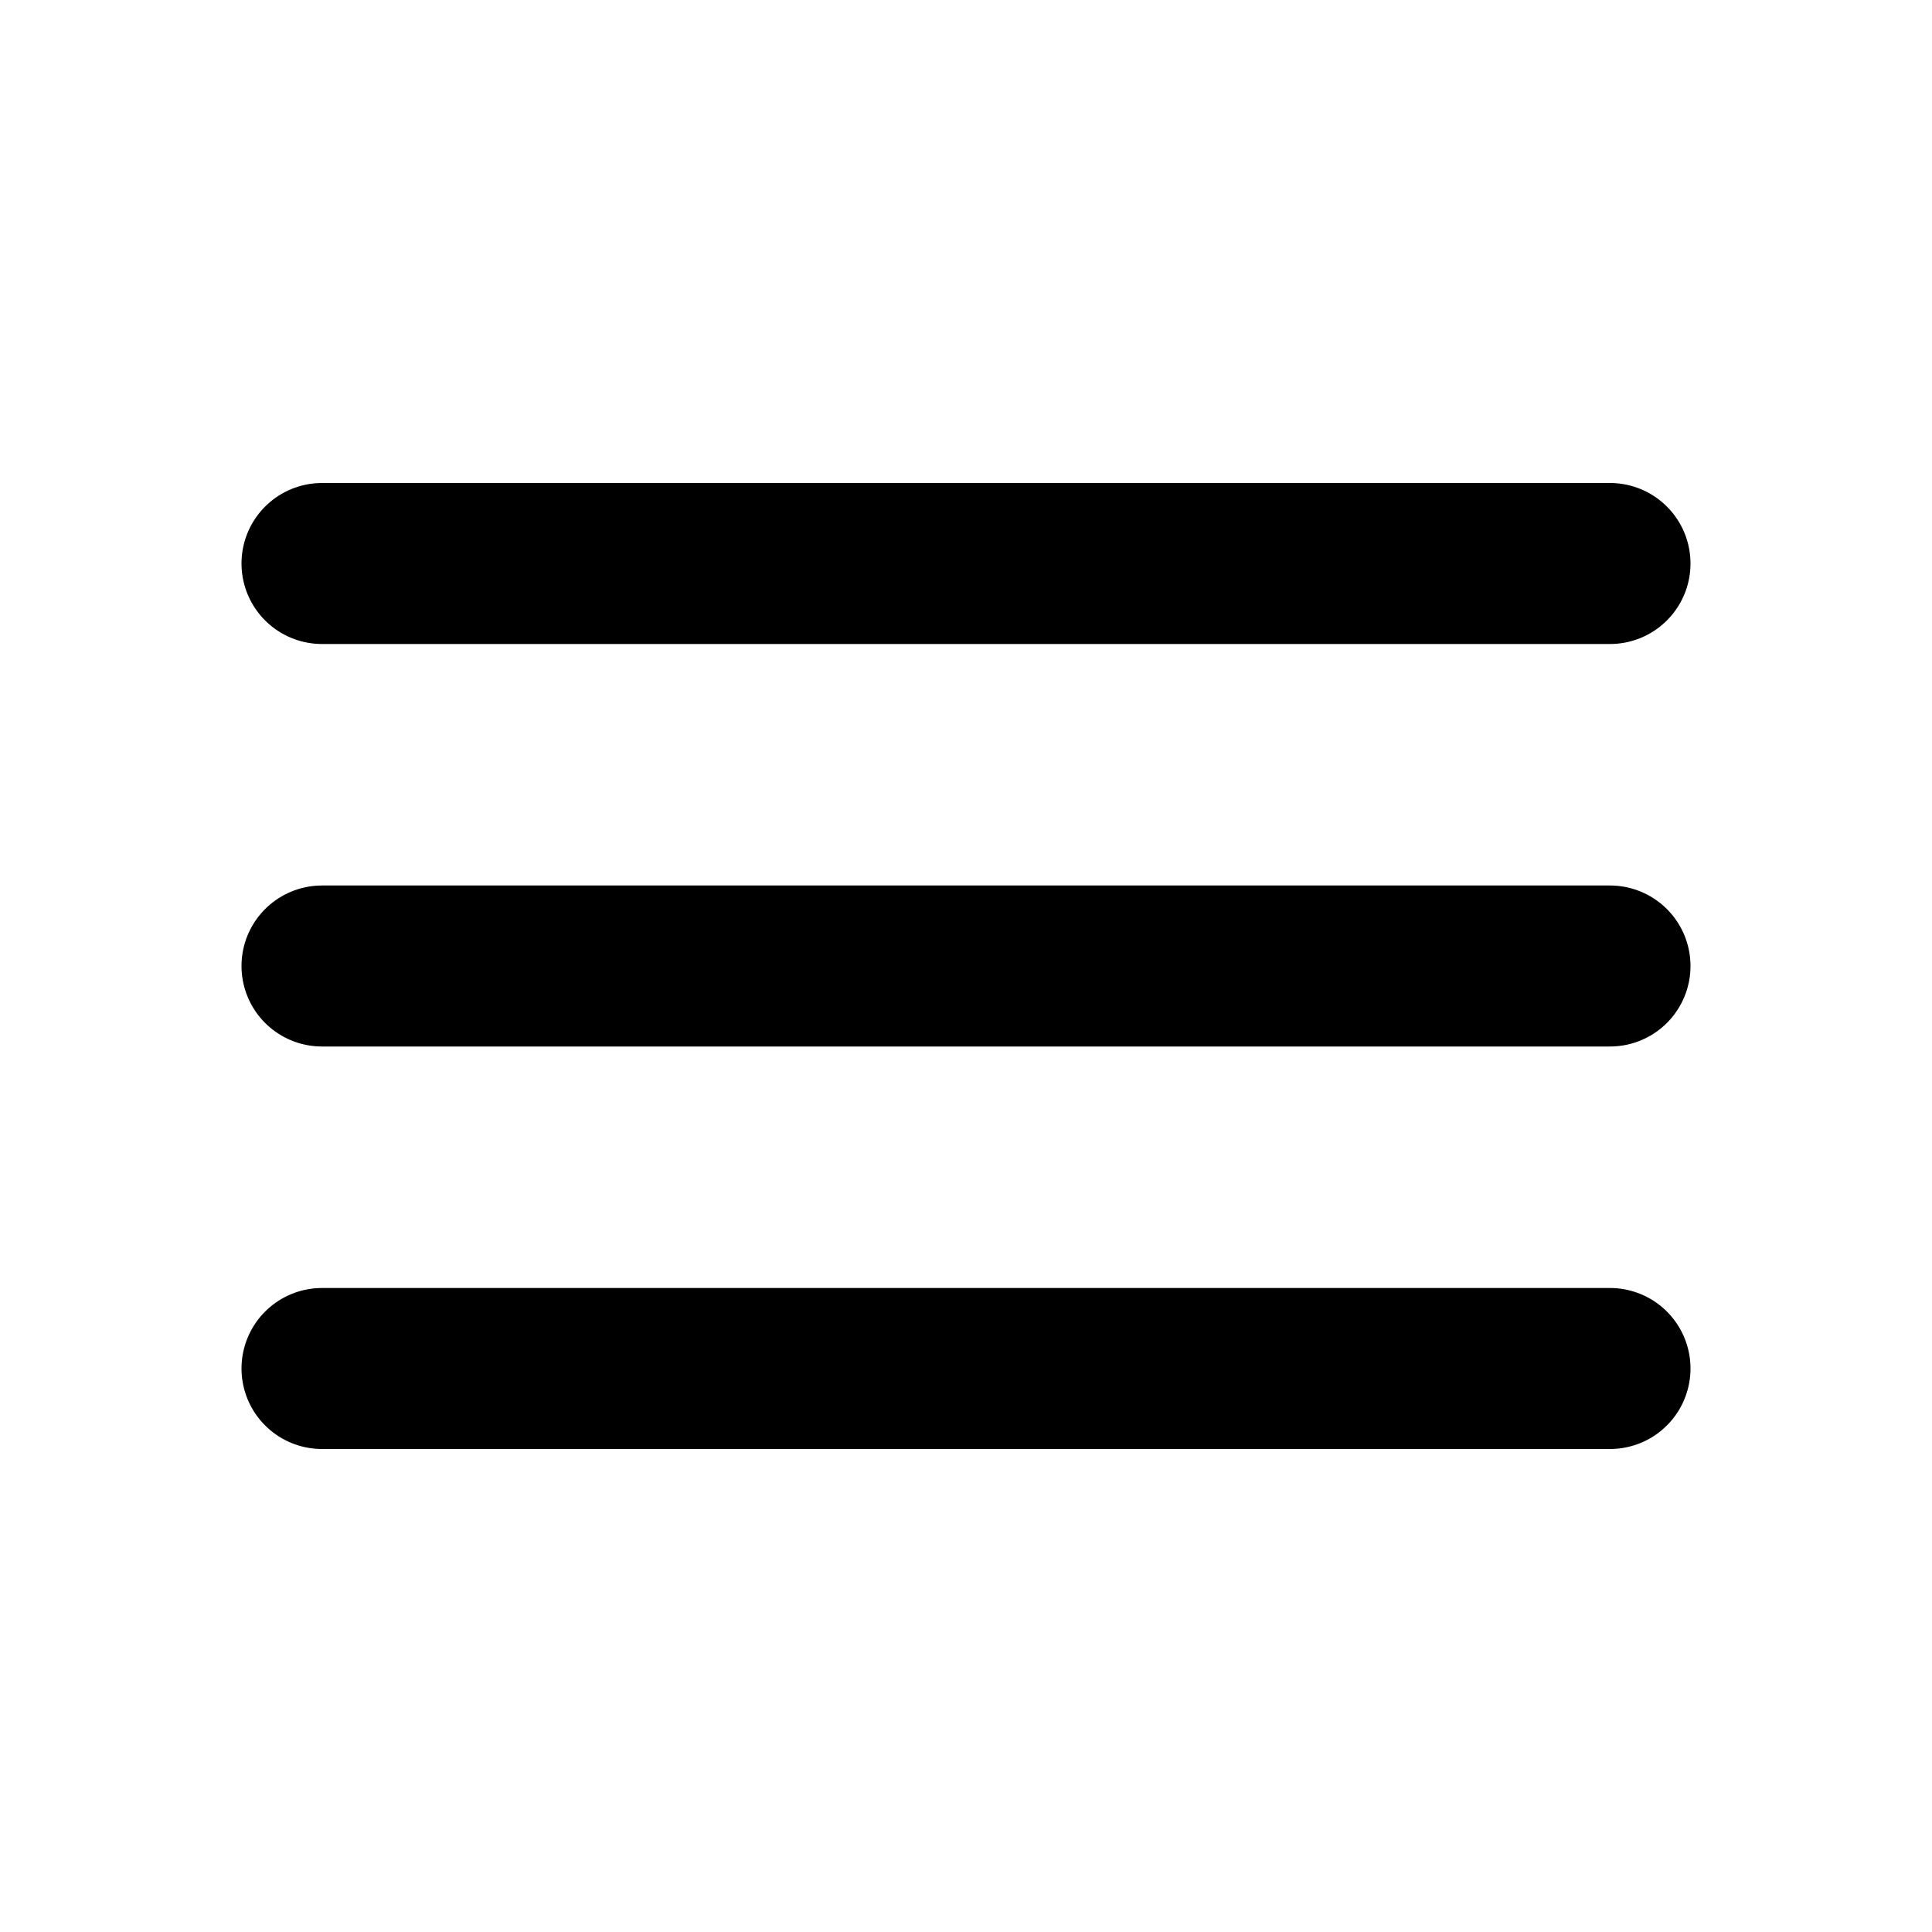
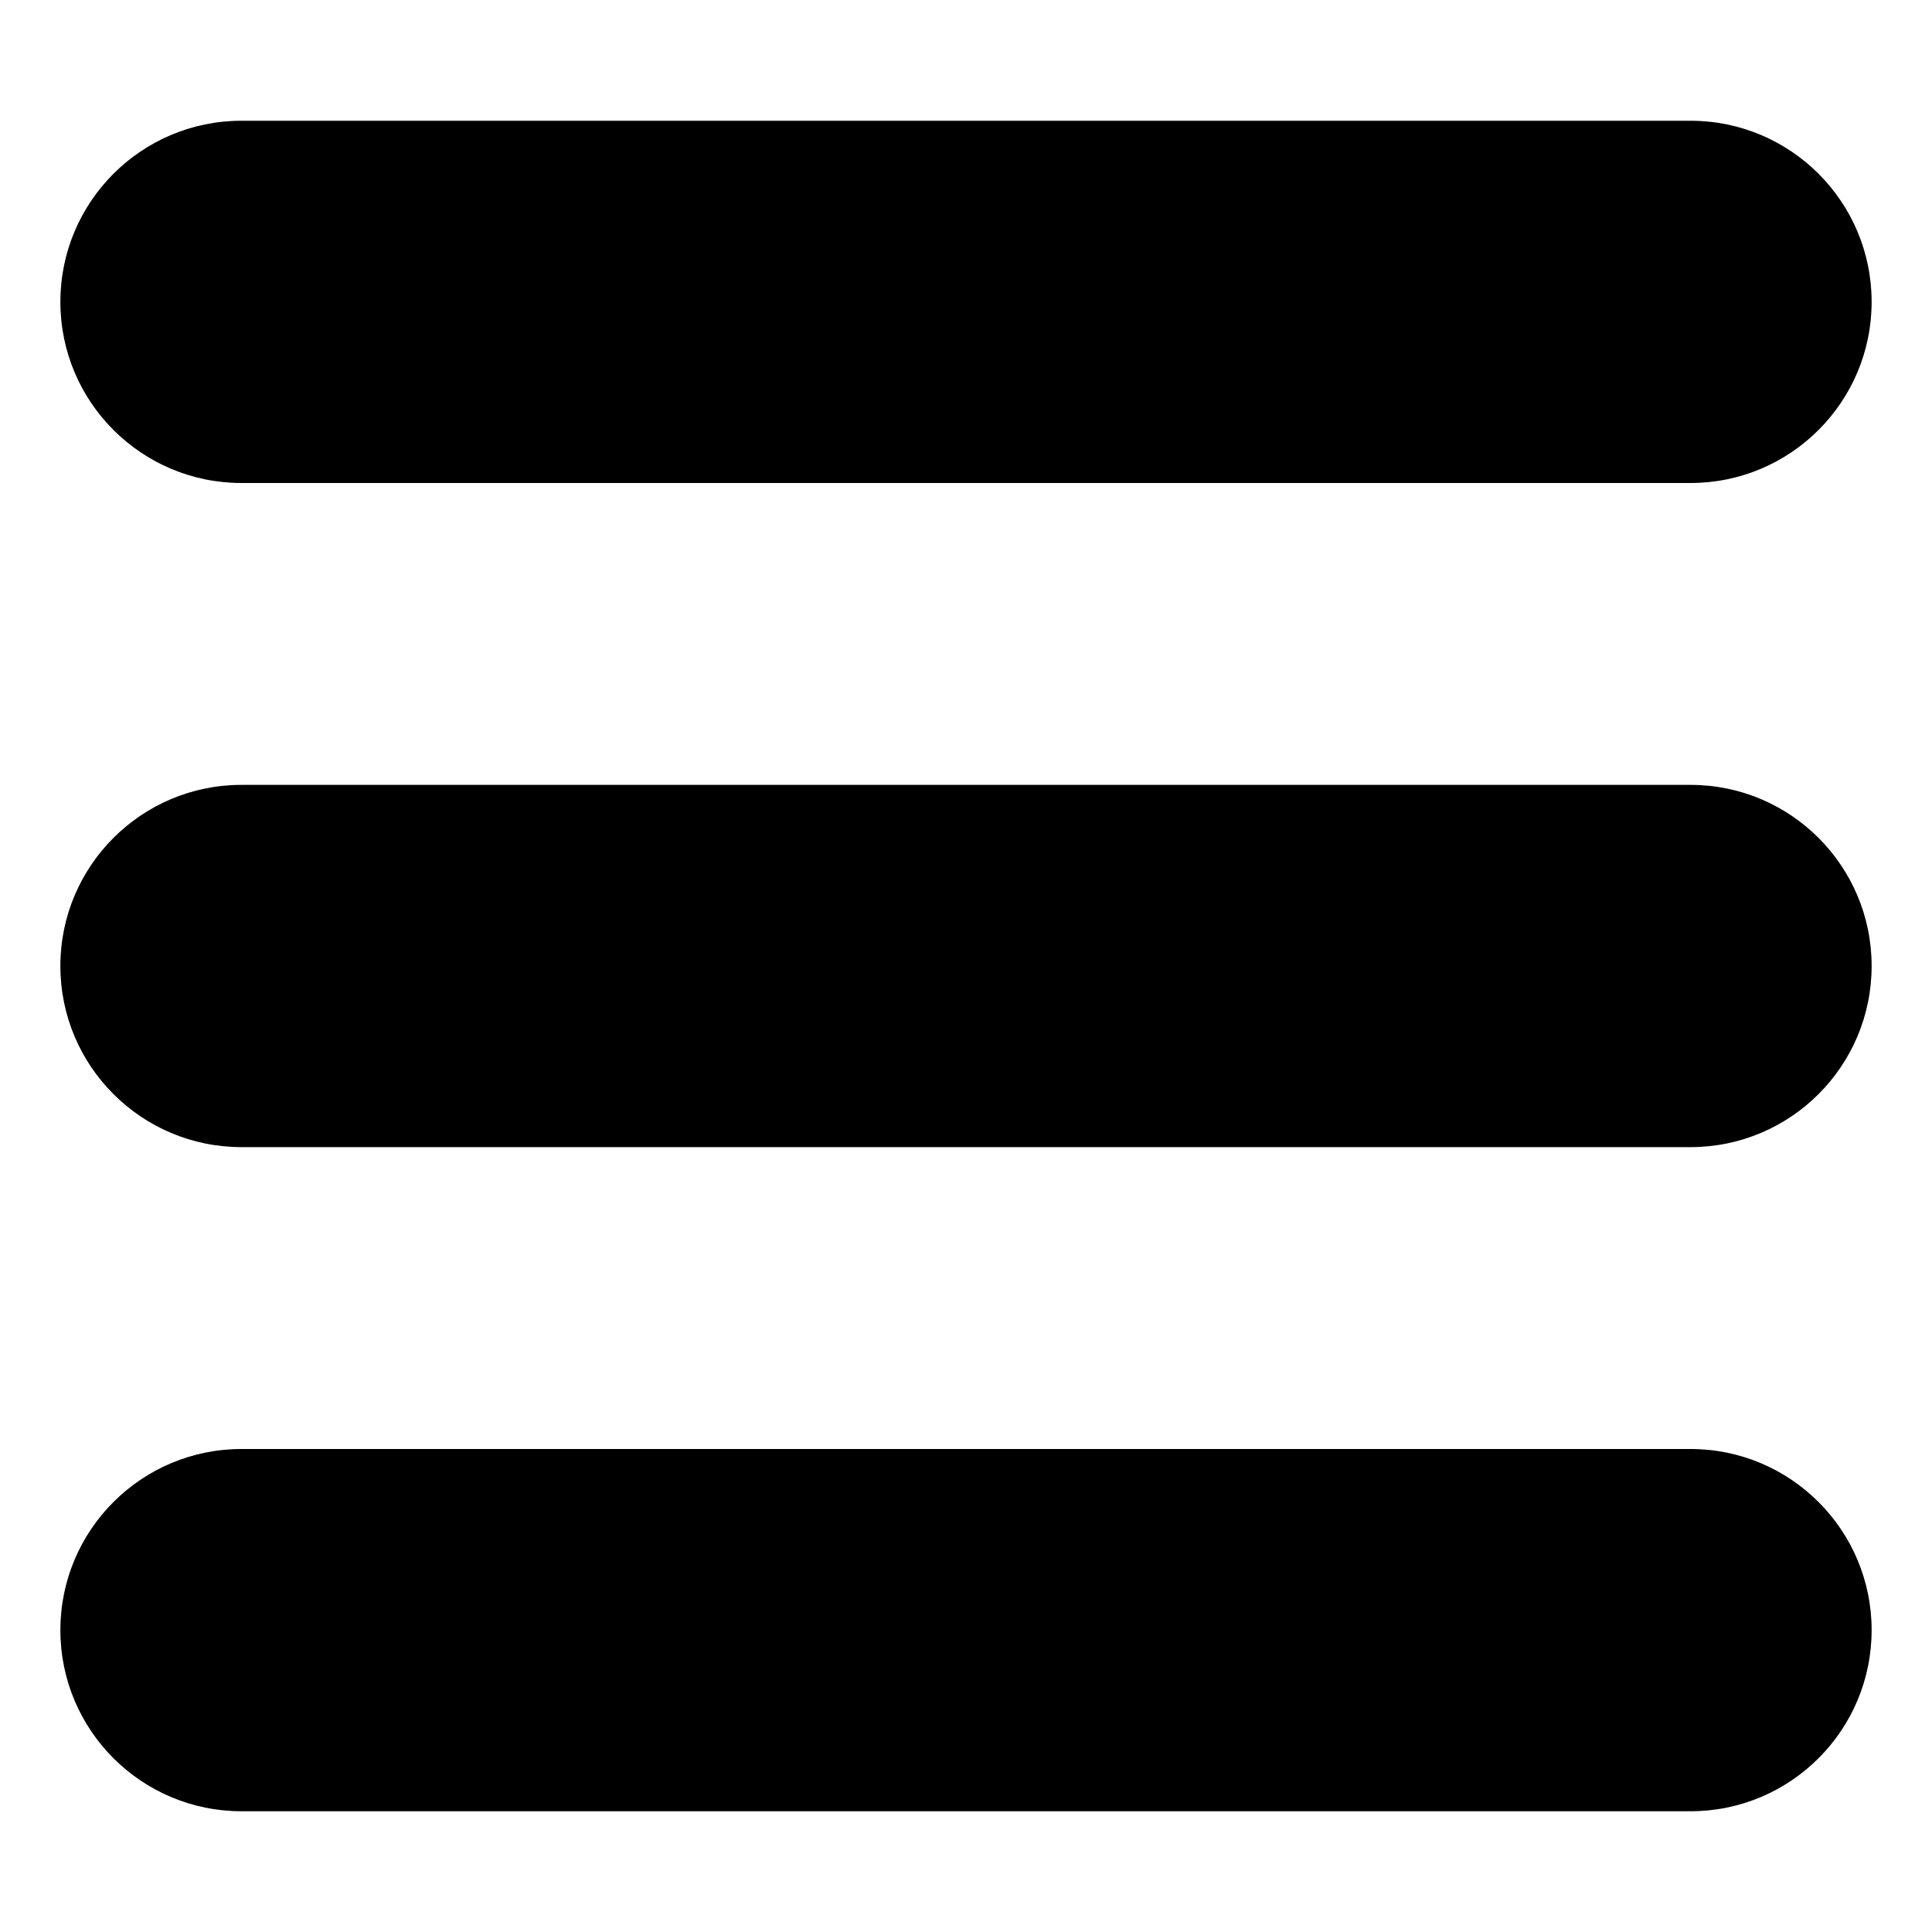
- <svg xmlns="http://www.w3.org/2000/svg" width="24" height="24" viewBox="0 0 24 24" fill="none">
-   <path d="M4 7 L20 7" stroke="currentColor" stroke-width="2" stroke-linecap="round" />
-   <path d="M4 12 L20 12" stroke="currentColor" stroke-width="2" stroke-linecap="round" />
-   <path d="M4 17 L20 17" stroke="currentColor" stroke-width="2" stroke-linecap="round" />
+ <svg xmlns="http://www.w3.org/2000/svg" width="32" height="32" viewBox="0 0 32 32" fill="none">
+   <path d="M4,2A3,3 0 0 0 4,8L28,8A2,2 0 0 0 28,2Z" fill="currentColor" />
+   <path d="M4,13A3,3 0 0 0 4,19L28,19A2,2 0 0 0 28,13Z" fill="currentColor" />
+   <path d="M4,24A3,3 0 0 0 4,30L28,30A2,2 0 0 0 28,24Z" fill="currentColor" />
</svg>
